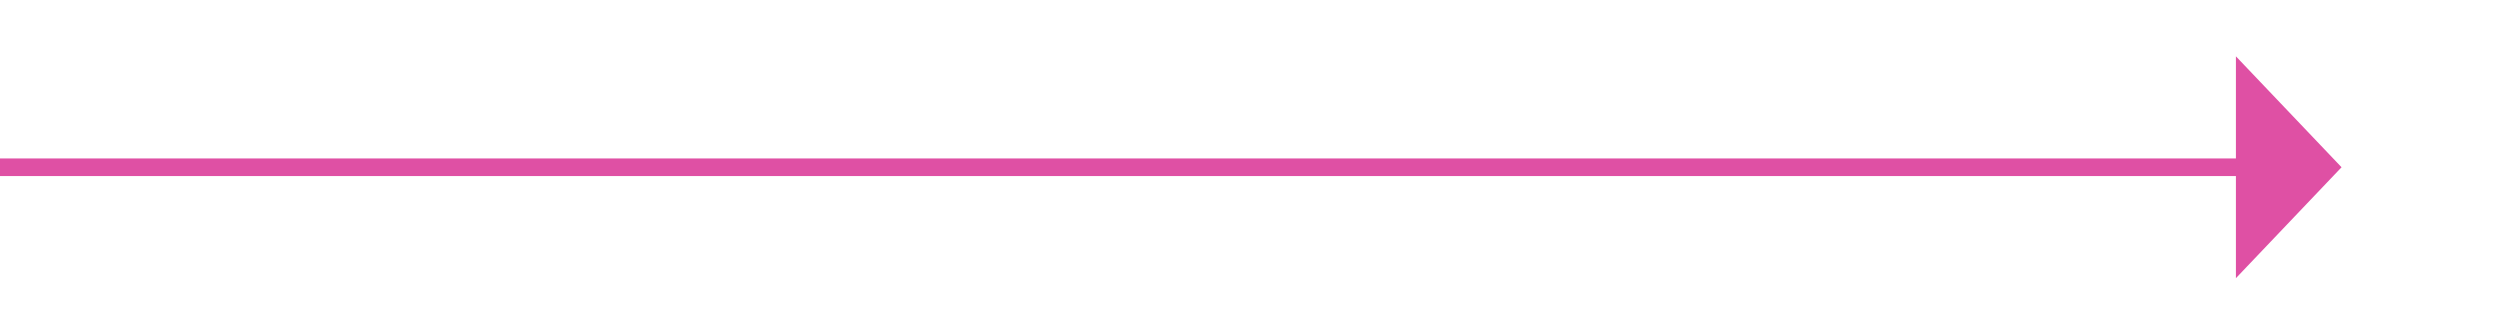
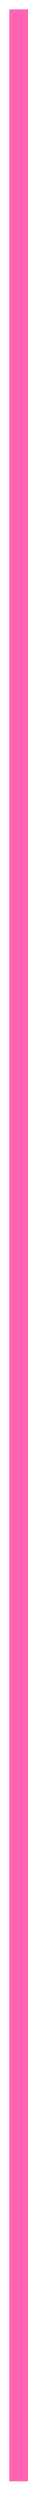
- <svg xmlns="http://www.w3.org/2000/svg" version="1.1" width="142px" height="19px">
-   <g transform="matrix(1 0 0 1 -2782 -379 )">
-     <path d="M 2909 394.8  L 2915 388.5  L 2909 382.2  L 2909 394.8  Z " fill-rule="nonzero" fill="#df50a4" stroke="none" />
-     <path d="M 2782 388.5  L 2910 388.5  " stroke-width="1" stroke="#df50a4" fill="none" />
+ <svg xmlns="http://www.w3.org/2000/svg" version="1.1" width="5px" height="268px">
+   <g transform="matrix(1 0 0 1 -1048 -2051 )">
+     <path d="M 1050 2052  L 1050 2317  " stroke-width="2" stroke="#ff63b1" fill="none" />
  </g>
</svg>
